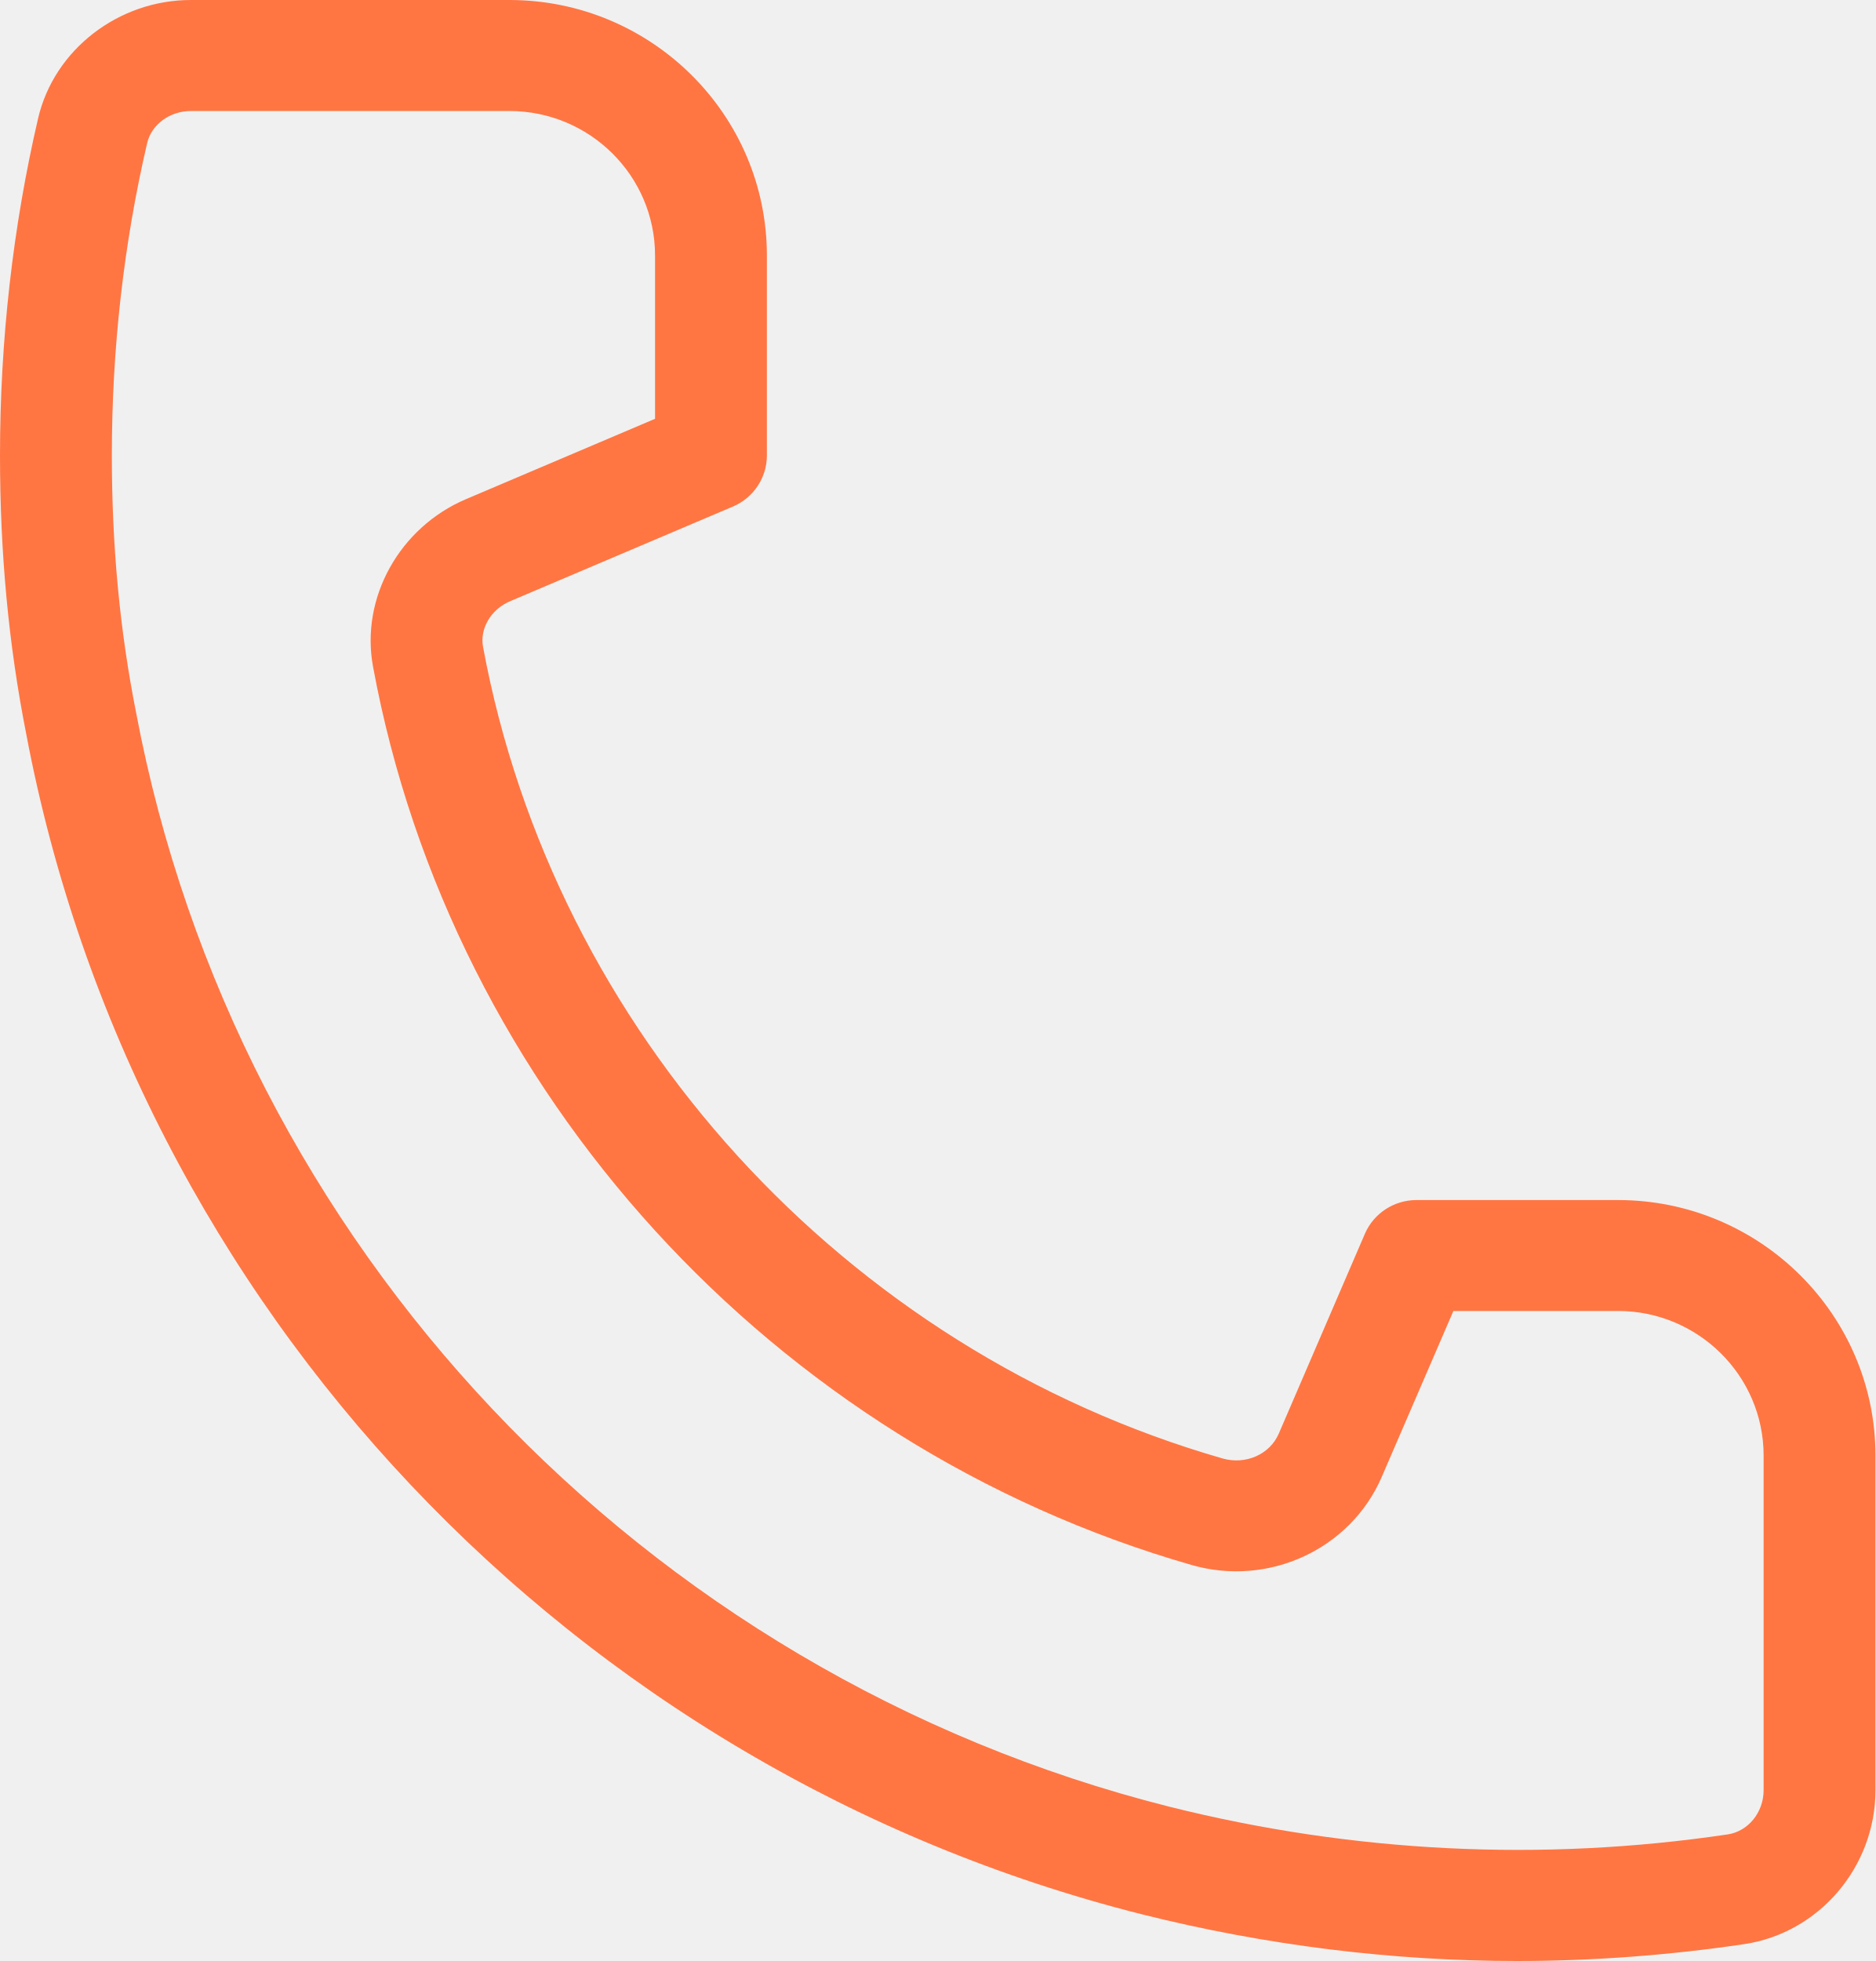
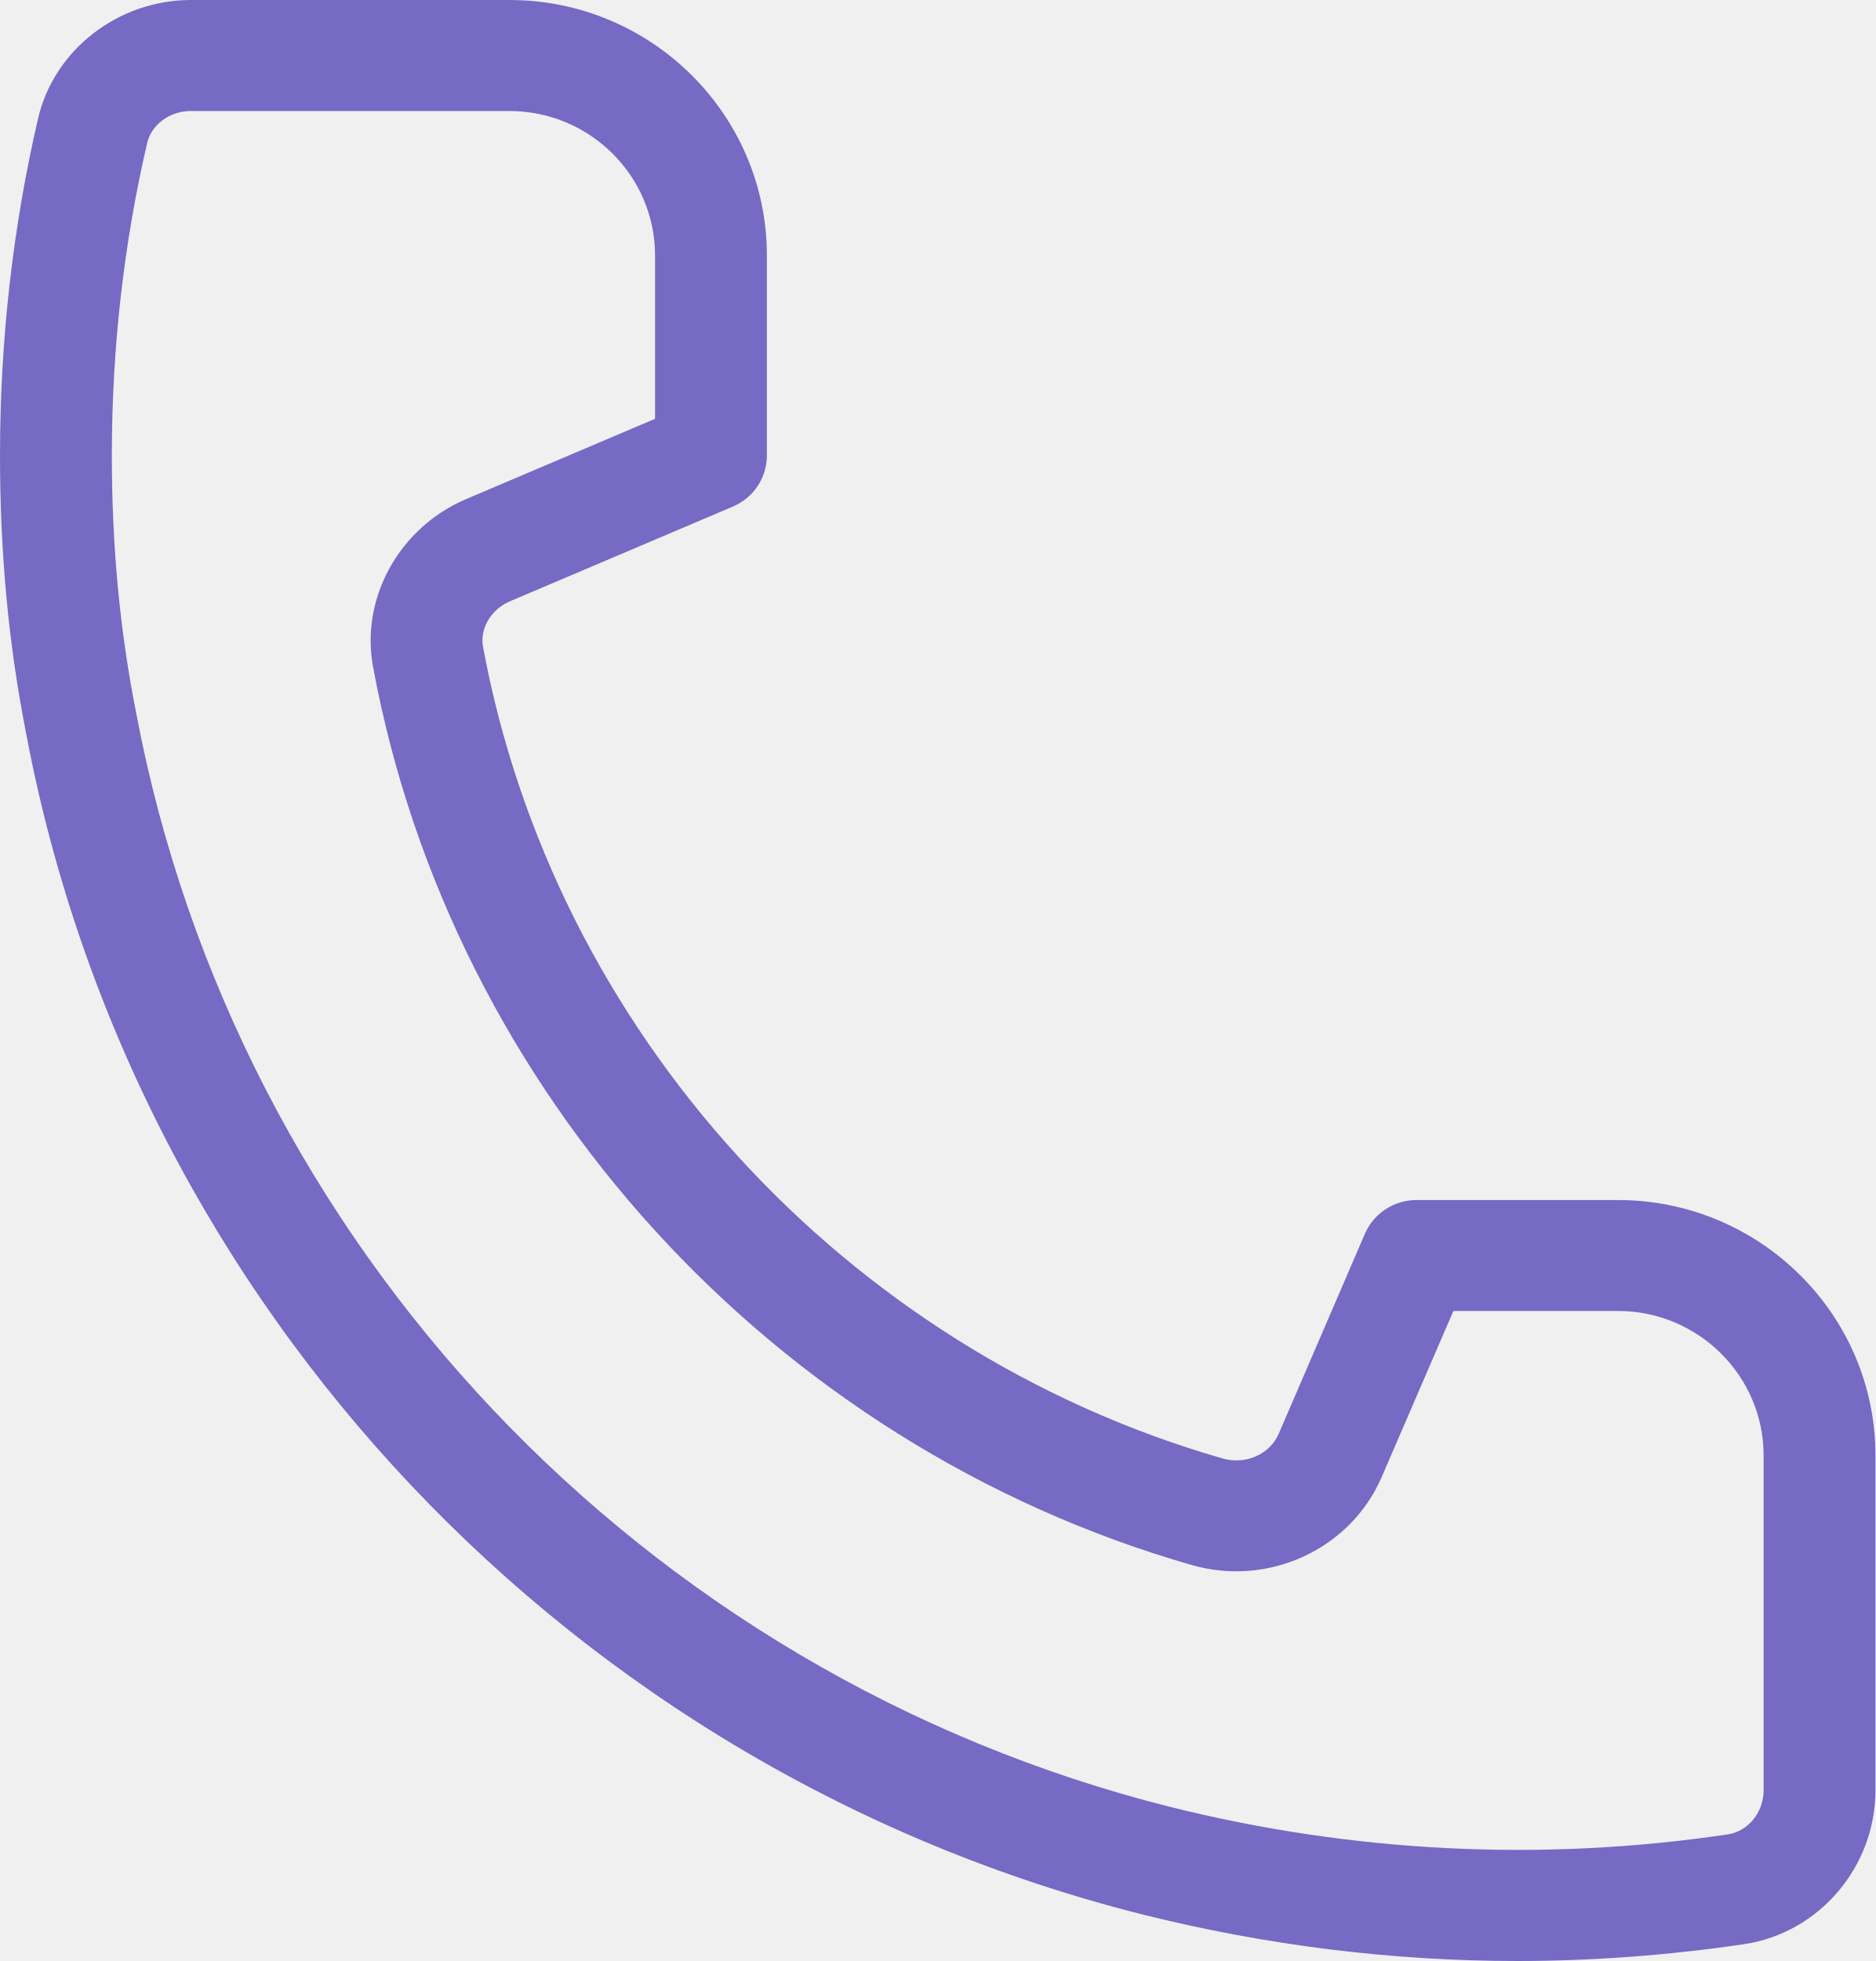
<svg xmlns="http://www.w3.org/2000/svg" width="22" height="23" viewBox="0 0 22 23" fill="none">
-   <path fill-rule="evenodd" clip-rule="evenodd" d="M20.688 20.997C20.688 21.257 20.507 21.479 20.268 21.515C18.087 21.839 15.872 21.73 13.716 21.19C7.53 19.63 2.773 14.596 1.597 8.36C1.405 7.393 1.312 6.405 1.312 5.342C1.312 4.091 1.451 2.859 1.726 1.679C1.777 1.46 1.992 1.302 2.239 1.302H5.976C6.917 1.302 7.684 2.061 7.684 2.997V4.912L5.467 5.854C4.686 6.186 4.226 7.013 4.376 7.82C5.297 12.808 9.065 16.944 13.977 18.355C14.879 18.616 15.84 18.172 16.207 17.326L17.049 15.376H18.98C19.921 15.376 20.688 16.137 20.688 17.071V20.997ZM18.98 14.075H16.616C16.353 14.075 16.116 14.23 16.012 14.468L15.001 16.814C14.896 17.058 14.614 17.183 14.342 17.106C9.904 15.83 6.499 12.092 5.666 7.585C5.627 7.37 5.761 7.145 5.985 7.051L8.598 5.941C8.84 5.838 8.996 5.602 8.996 5.342V2.997C8.996 1.344 7.641 0 5.976 0H2.239C1.388 0 0.634 0.584 0.447 1.388C0.151 2.661 0 3.992 0 5.342C0 6.491 0.101 7.56 0.307 8.605C1.577 15.332 6.713 20.767 13.393 22.452C14.845 22.816 16.327 23 17.798 23C18.682 23 19.578 22.933 20.462 22.802C21.338 22.671 22 21.897 22 20.997V17.071C22 15.419 20.645 14.075 18.98 14.075Z" fill="#FF7643" />
+   <g clip-path="url(#clip0_161_4)">
+     <path fill-rule="evenodd" clip-rule="evenodd" d="M20.688 20.997C20.688 21.257 20.507 21.479 20.268 21.515C18.087 21.839 15.872 21.73 13.716 21.19C7.53 19.63 2.773 14.596 1.597 8.36C1.405 7.393 1.312 6.405 1.312 5.342C1.312 4.091 1.451 2.859 1.726 1.679C1.777 1.46 1.992 1.302 2.239 1.302H5.976C6.917 1.302 7.684 2.061 7.684 2.997V4.912L5.467 5.854C4.686 6.186 4.226 7.013 4.376 7.82C5.297 12.808 9.065 16.944 13.977 18.355C14.879 18.616 15.84 18.172 16.207 17.326L17.049 15.376H18.98C19.921 15.376 20.688 16.137 20.688 17.071V20.997ZM18.98 14.075H16.616C16.353 14.075 16.116 14.23 16.012 14.468L15.001 16.814C14.896 17.058 14.614 17.183 14.342 17.106C9.904 15.83 6.499 12.092 5.666 7.585C5.627 7.37 5.761 7.145 5.985 7.051L8.598 5.941C8.84 5.838 8.996 5.602 8.996 5.342V2.997C8.996 1.344 7.641 0 5.976 0H2.239C1.388 0 0.634 0.584 0.447 1.388C0.151 2.661 0 3.992 0 5.342C0 6.491 0.101 7.56 0.307 8.605C1.577 15.332 6.713 20.767 13.393 22.452C14.845 22.816 16.327 23 17.798 23C18.682 23 19.578 22.933 20.462 22.802C21.338 22.671 22 21.897 22 20.997V17.071C22 15.419 20.645 14.075 18.98 14.075Z" fill="#766AC4" />
+   </g>
+   <defs>
+     <clipPath id="clip0_161_4">
+       <rect width="22" height="23" fill="white" />
+     </clipPath>
+   </defs>
</svg>
